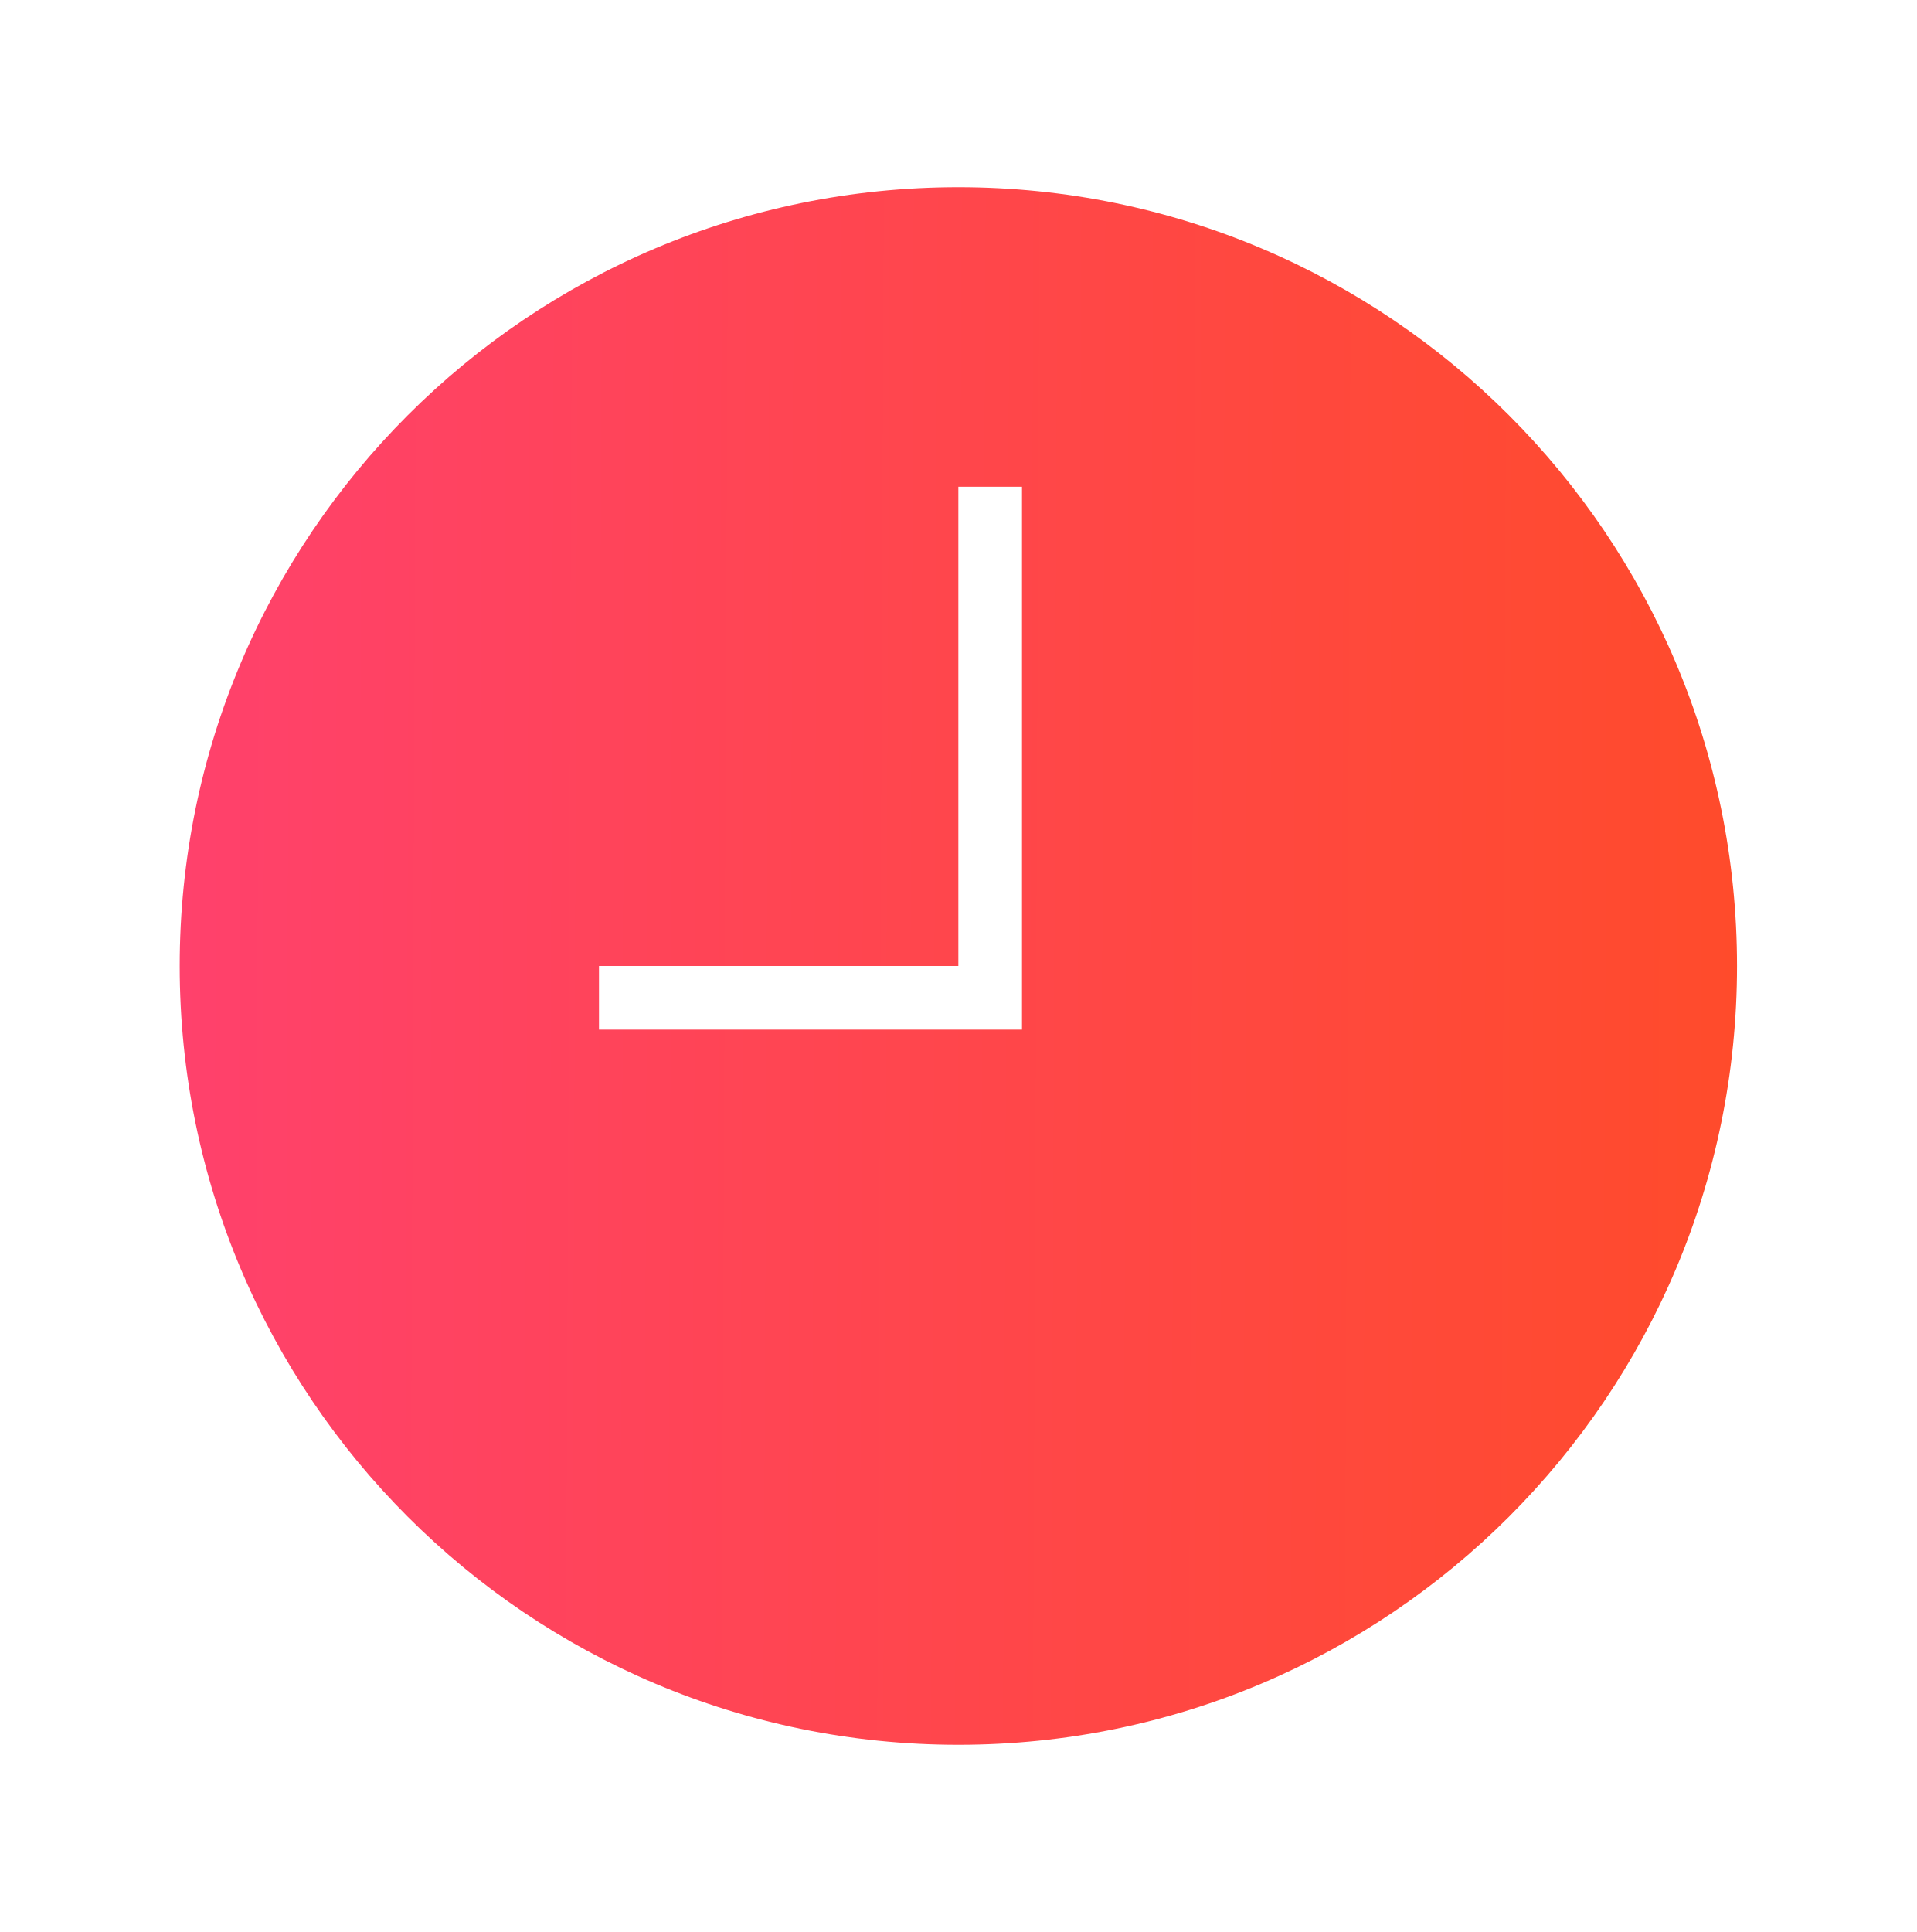
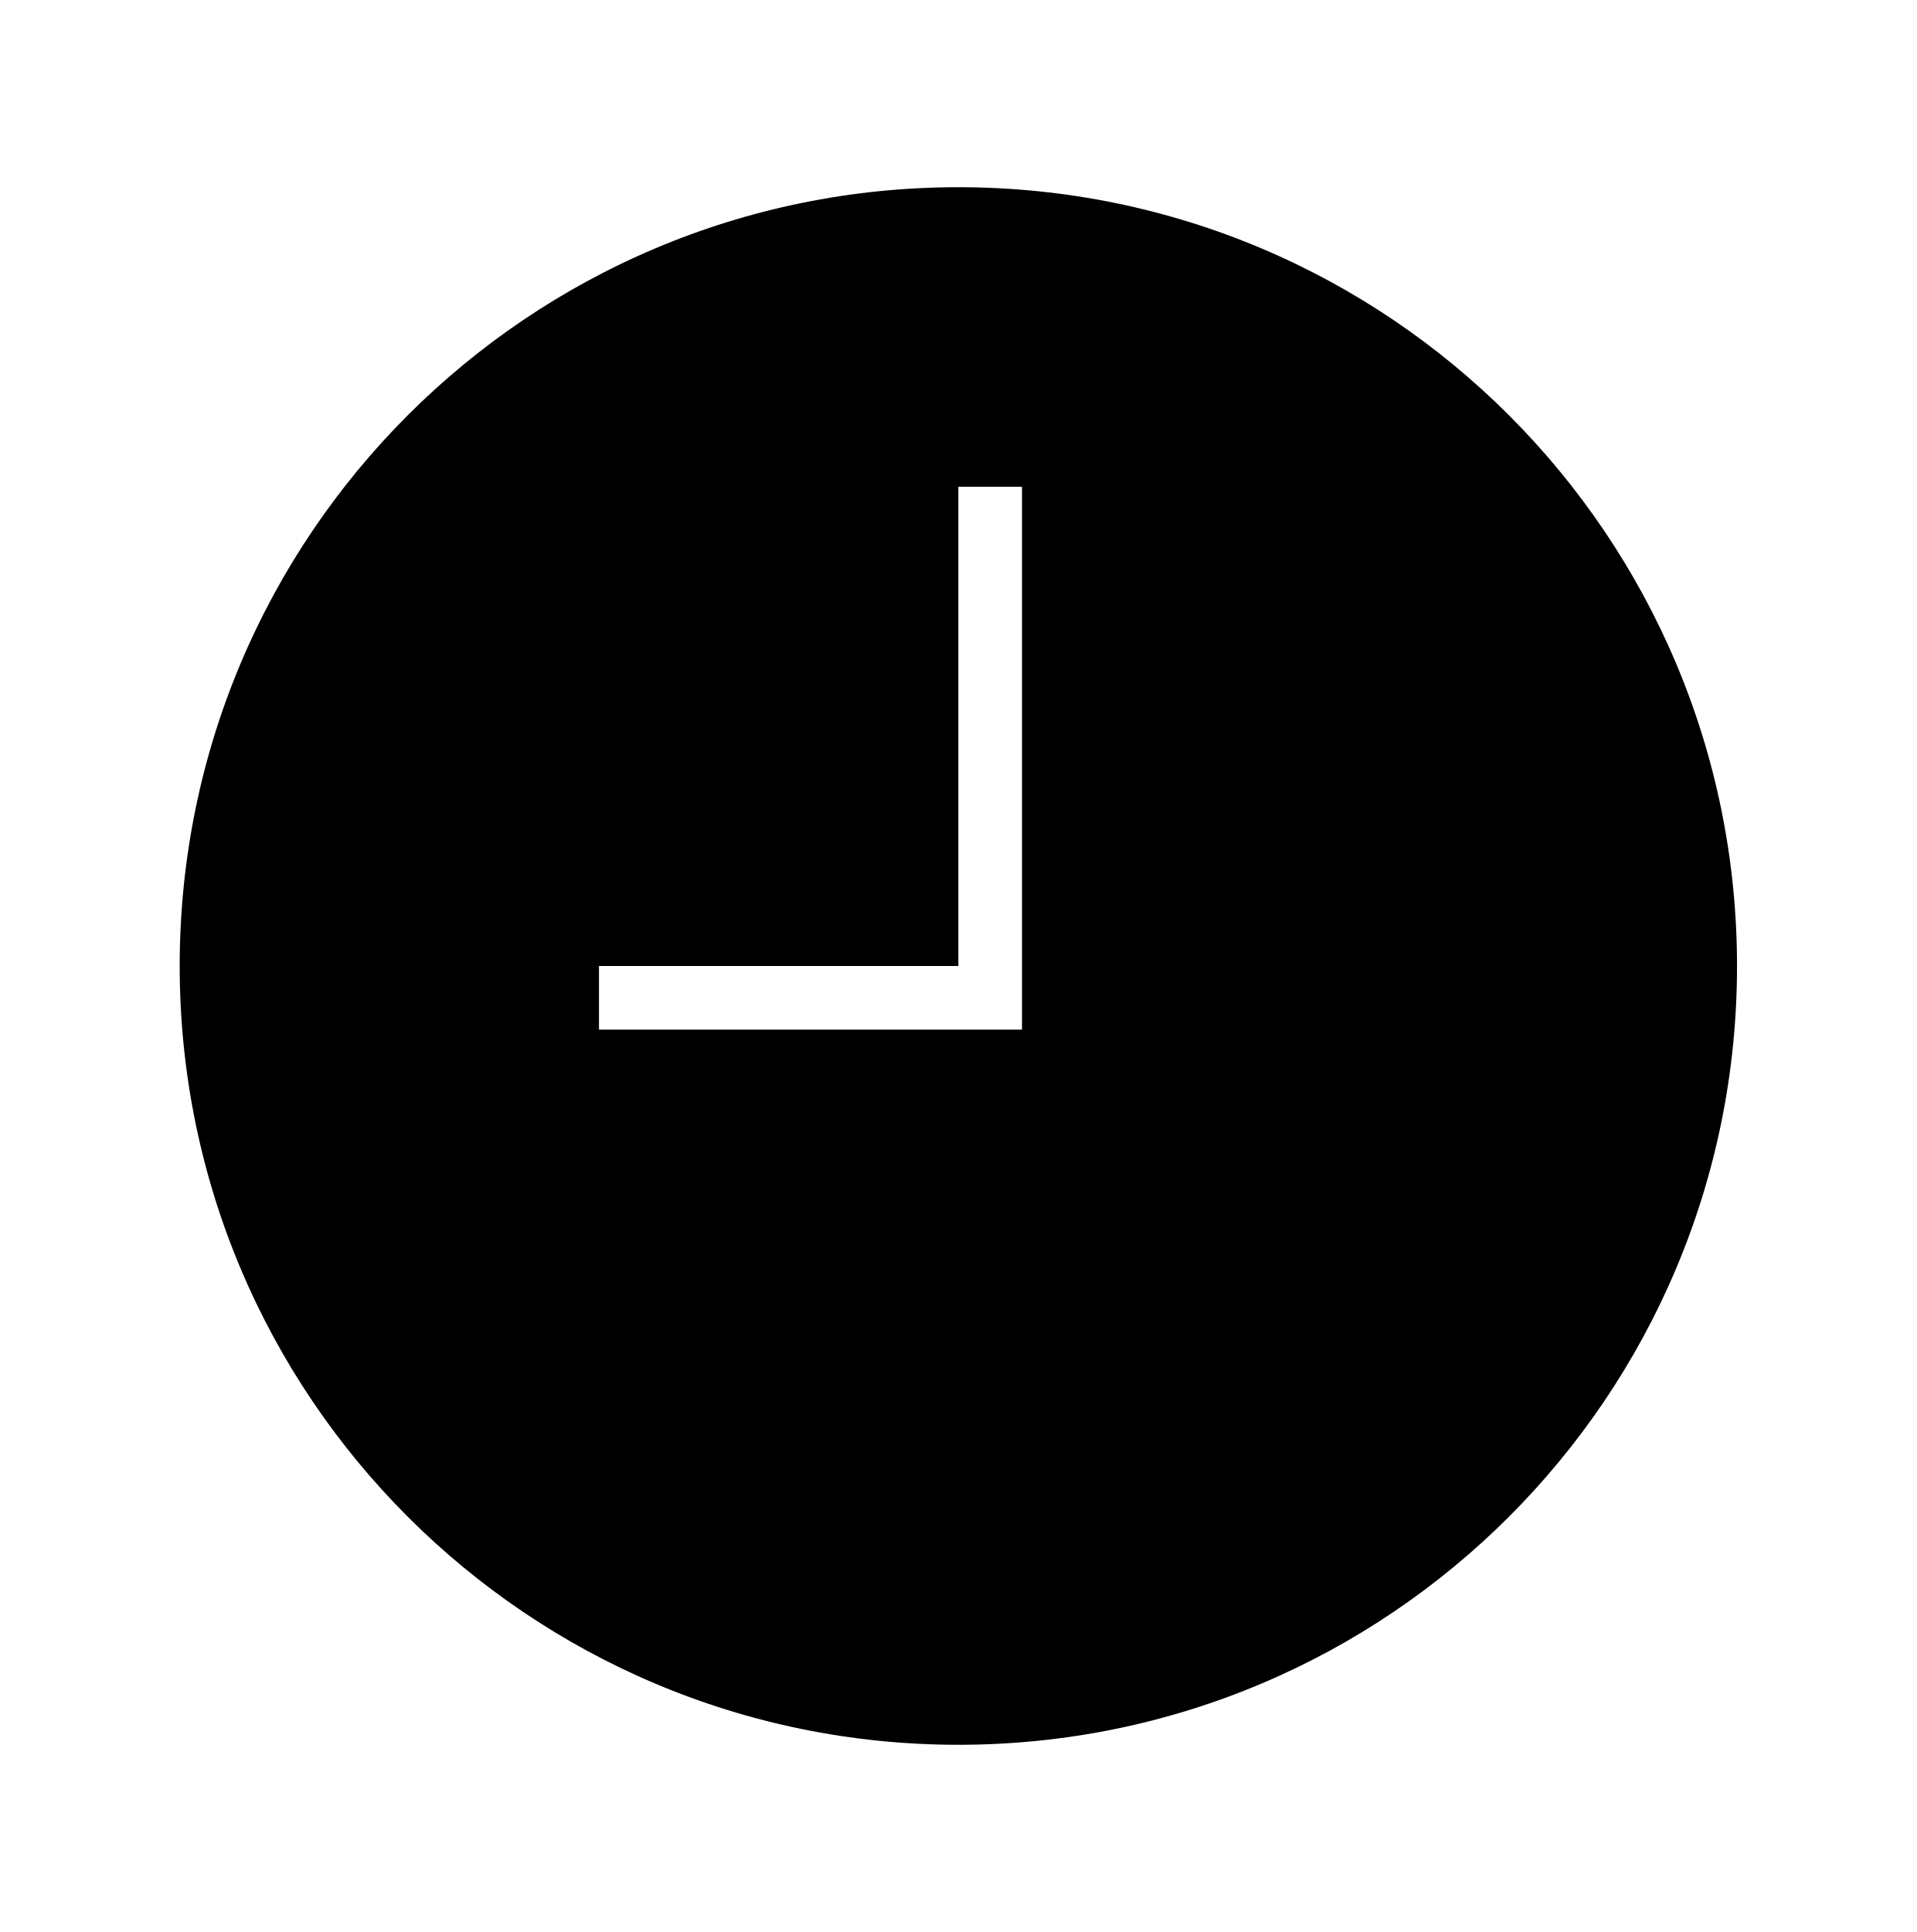
<svg xmlns="http://www.w3.org/2000/svg" width="128" height="129" viewBox="0 0 128 129" fill="none">
  <path d="M64 12.5C35.275 12.5 12 35.775 12 64.5C12 93.225 35.275 116.5 64 116.5C92.725 116.5 116 93.225 116 64.5C116 35.775 92.725 12.5 64 12.5ZM68.25 68.75H40V64.5H64V32.5H68.25V68.75Z" fill="url(#paint0_linear_683_108)" />
  <defs>
    <linearGradient id="paint0_linear_683_108" x1="12" y1="61.441" x2="116.024" y2="61.887" gradientUnits="userSpaceOnUse">
-       <stop stop-color="#FF416C" />
-       <stop offset="1" stop-color="#FF4B2B" />
+       <stop stopColor="#FF416C" />
+       <stop offset="1" stopColor="#FF4B2B" />
    </linearGradient>
  </defs>
</svg>
